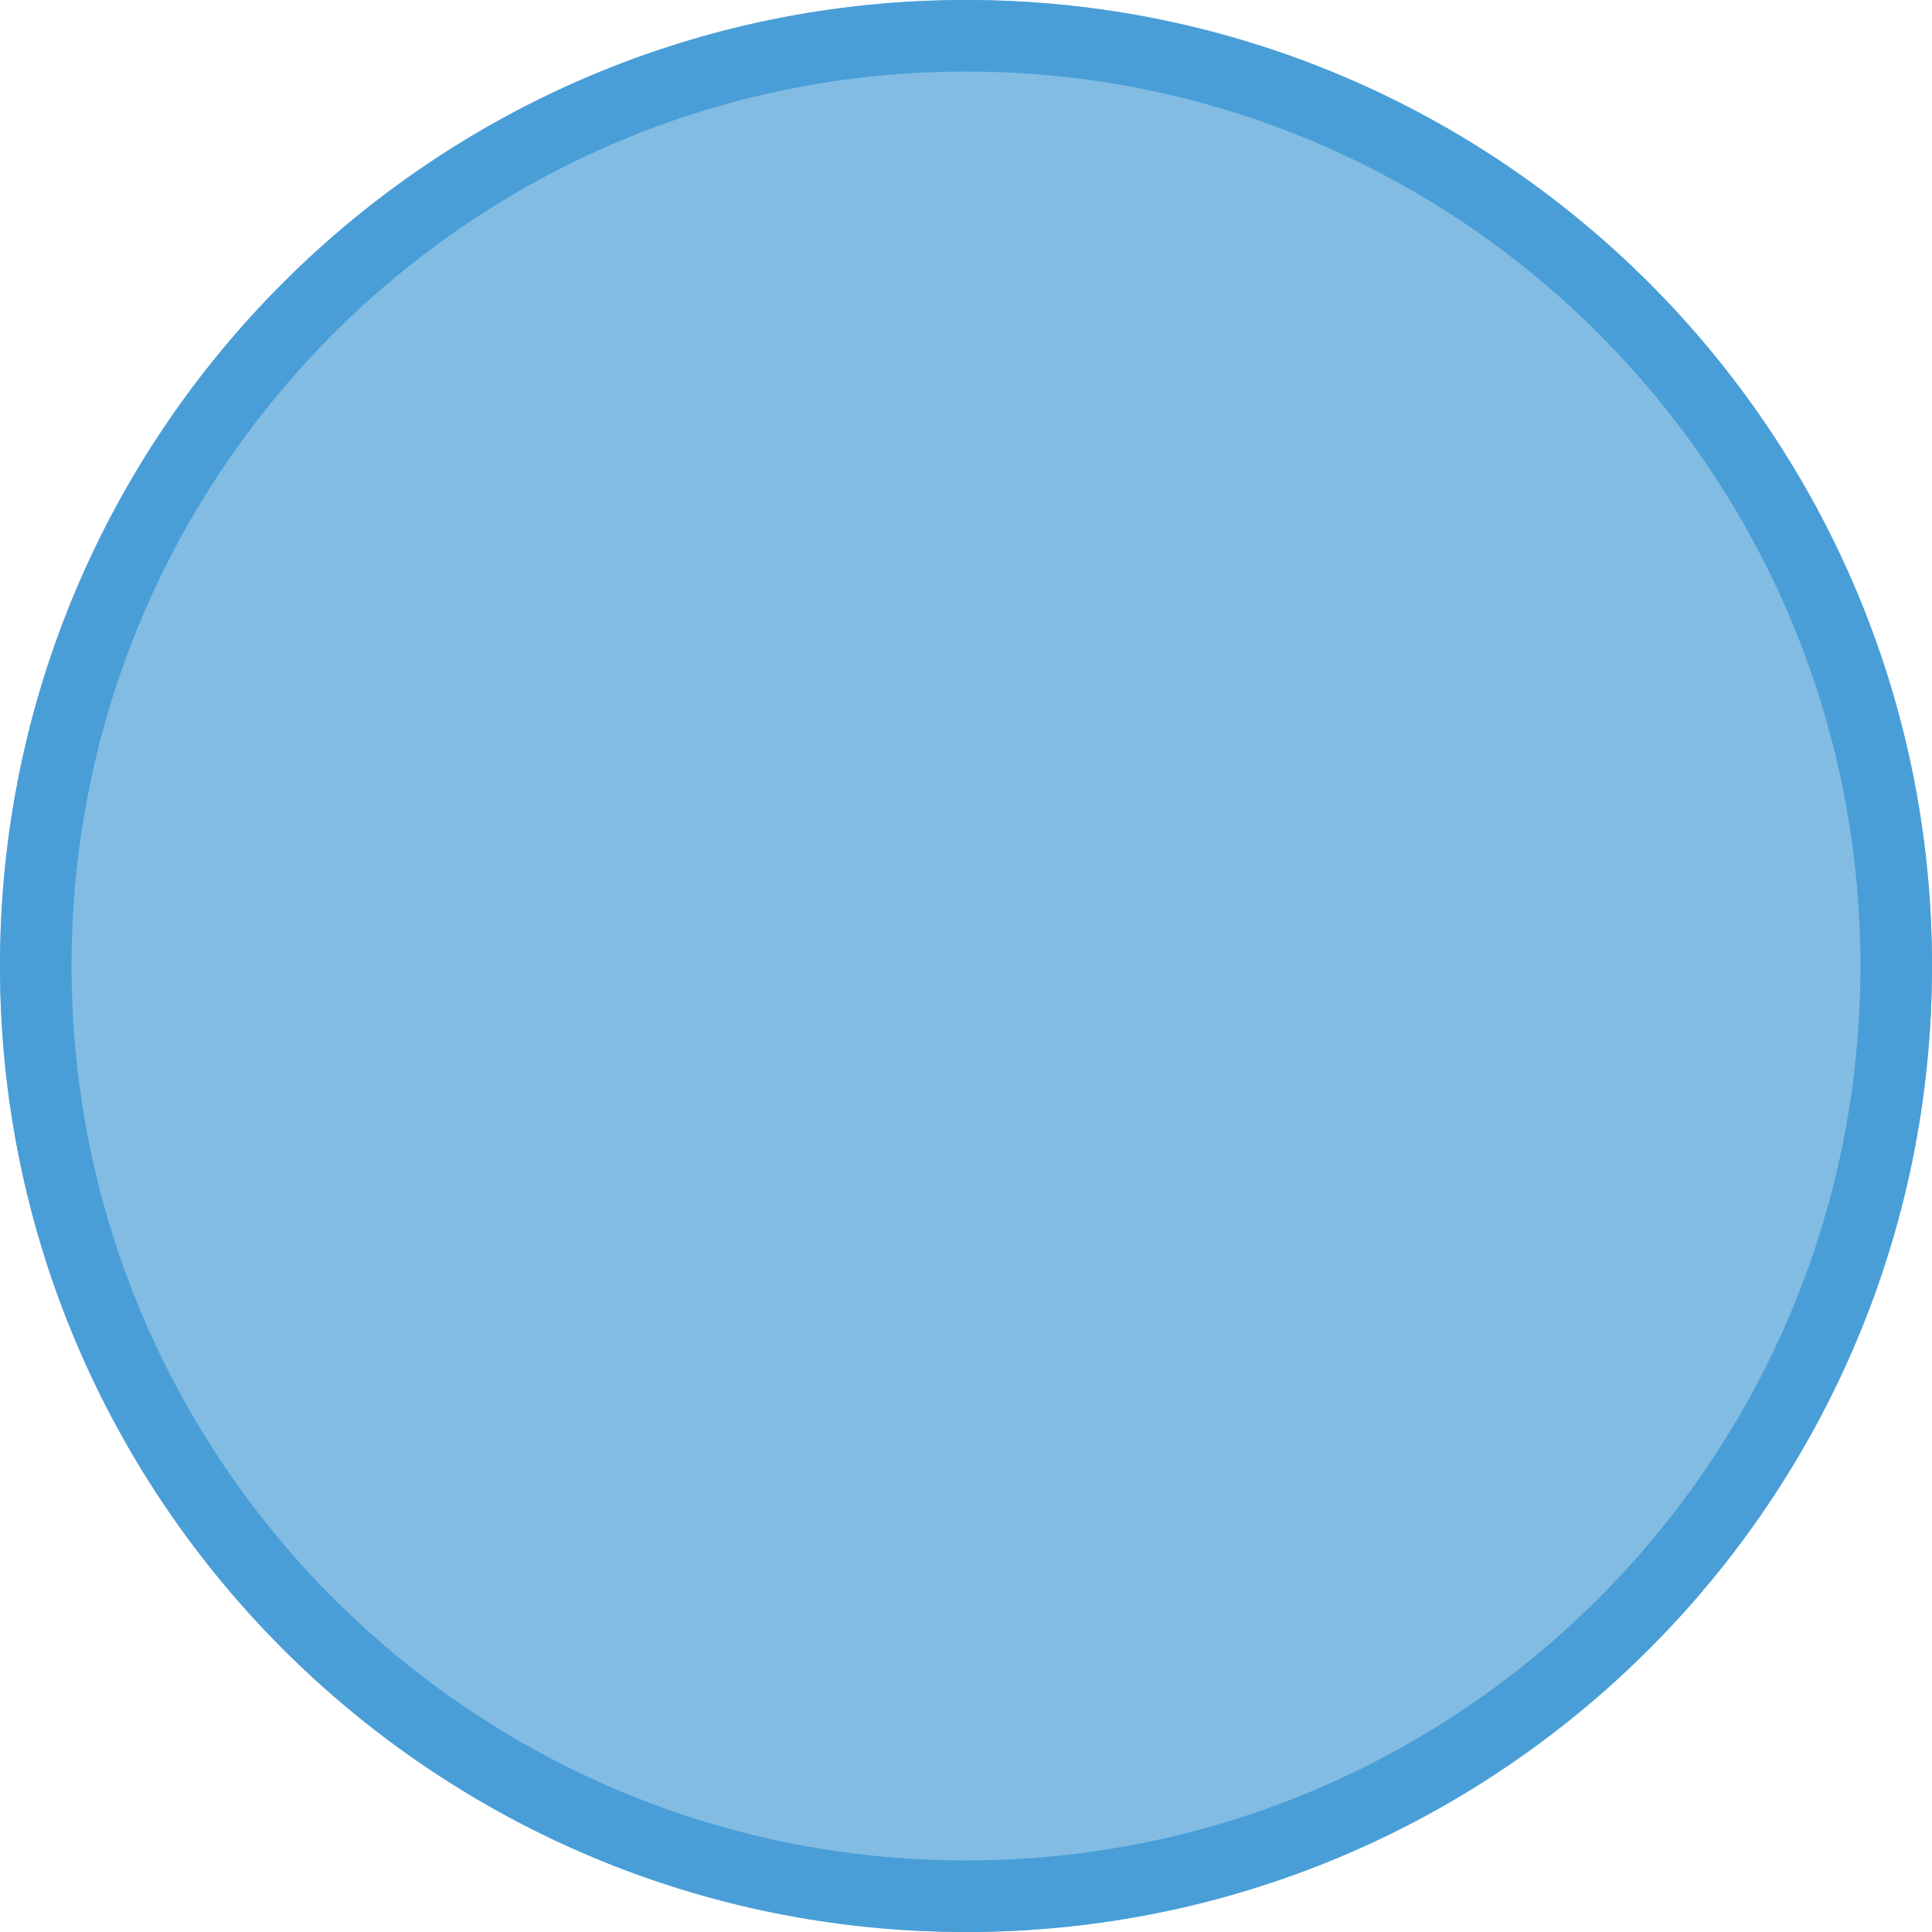
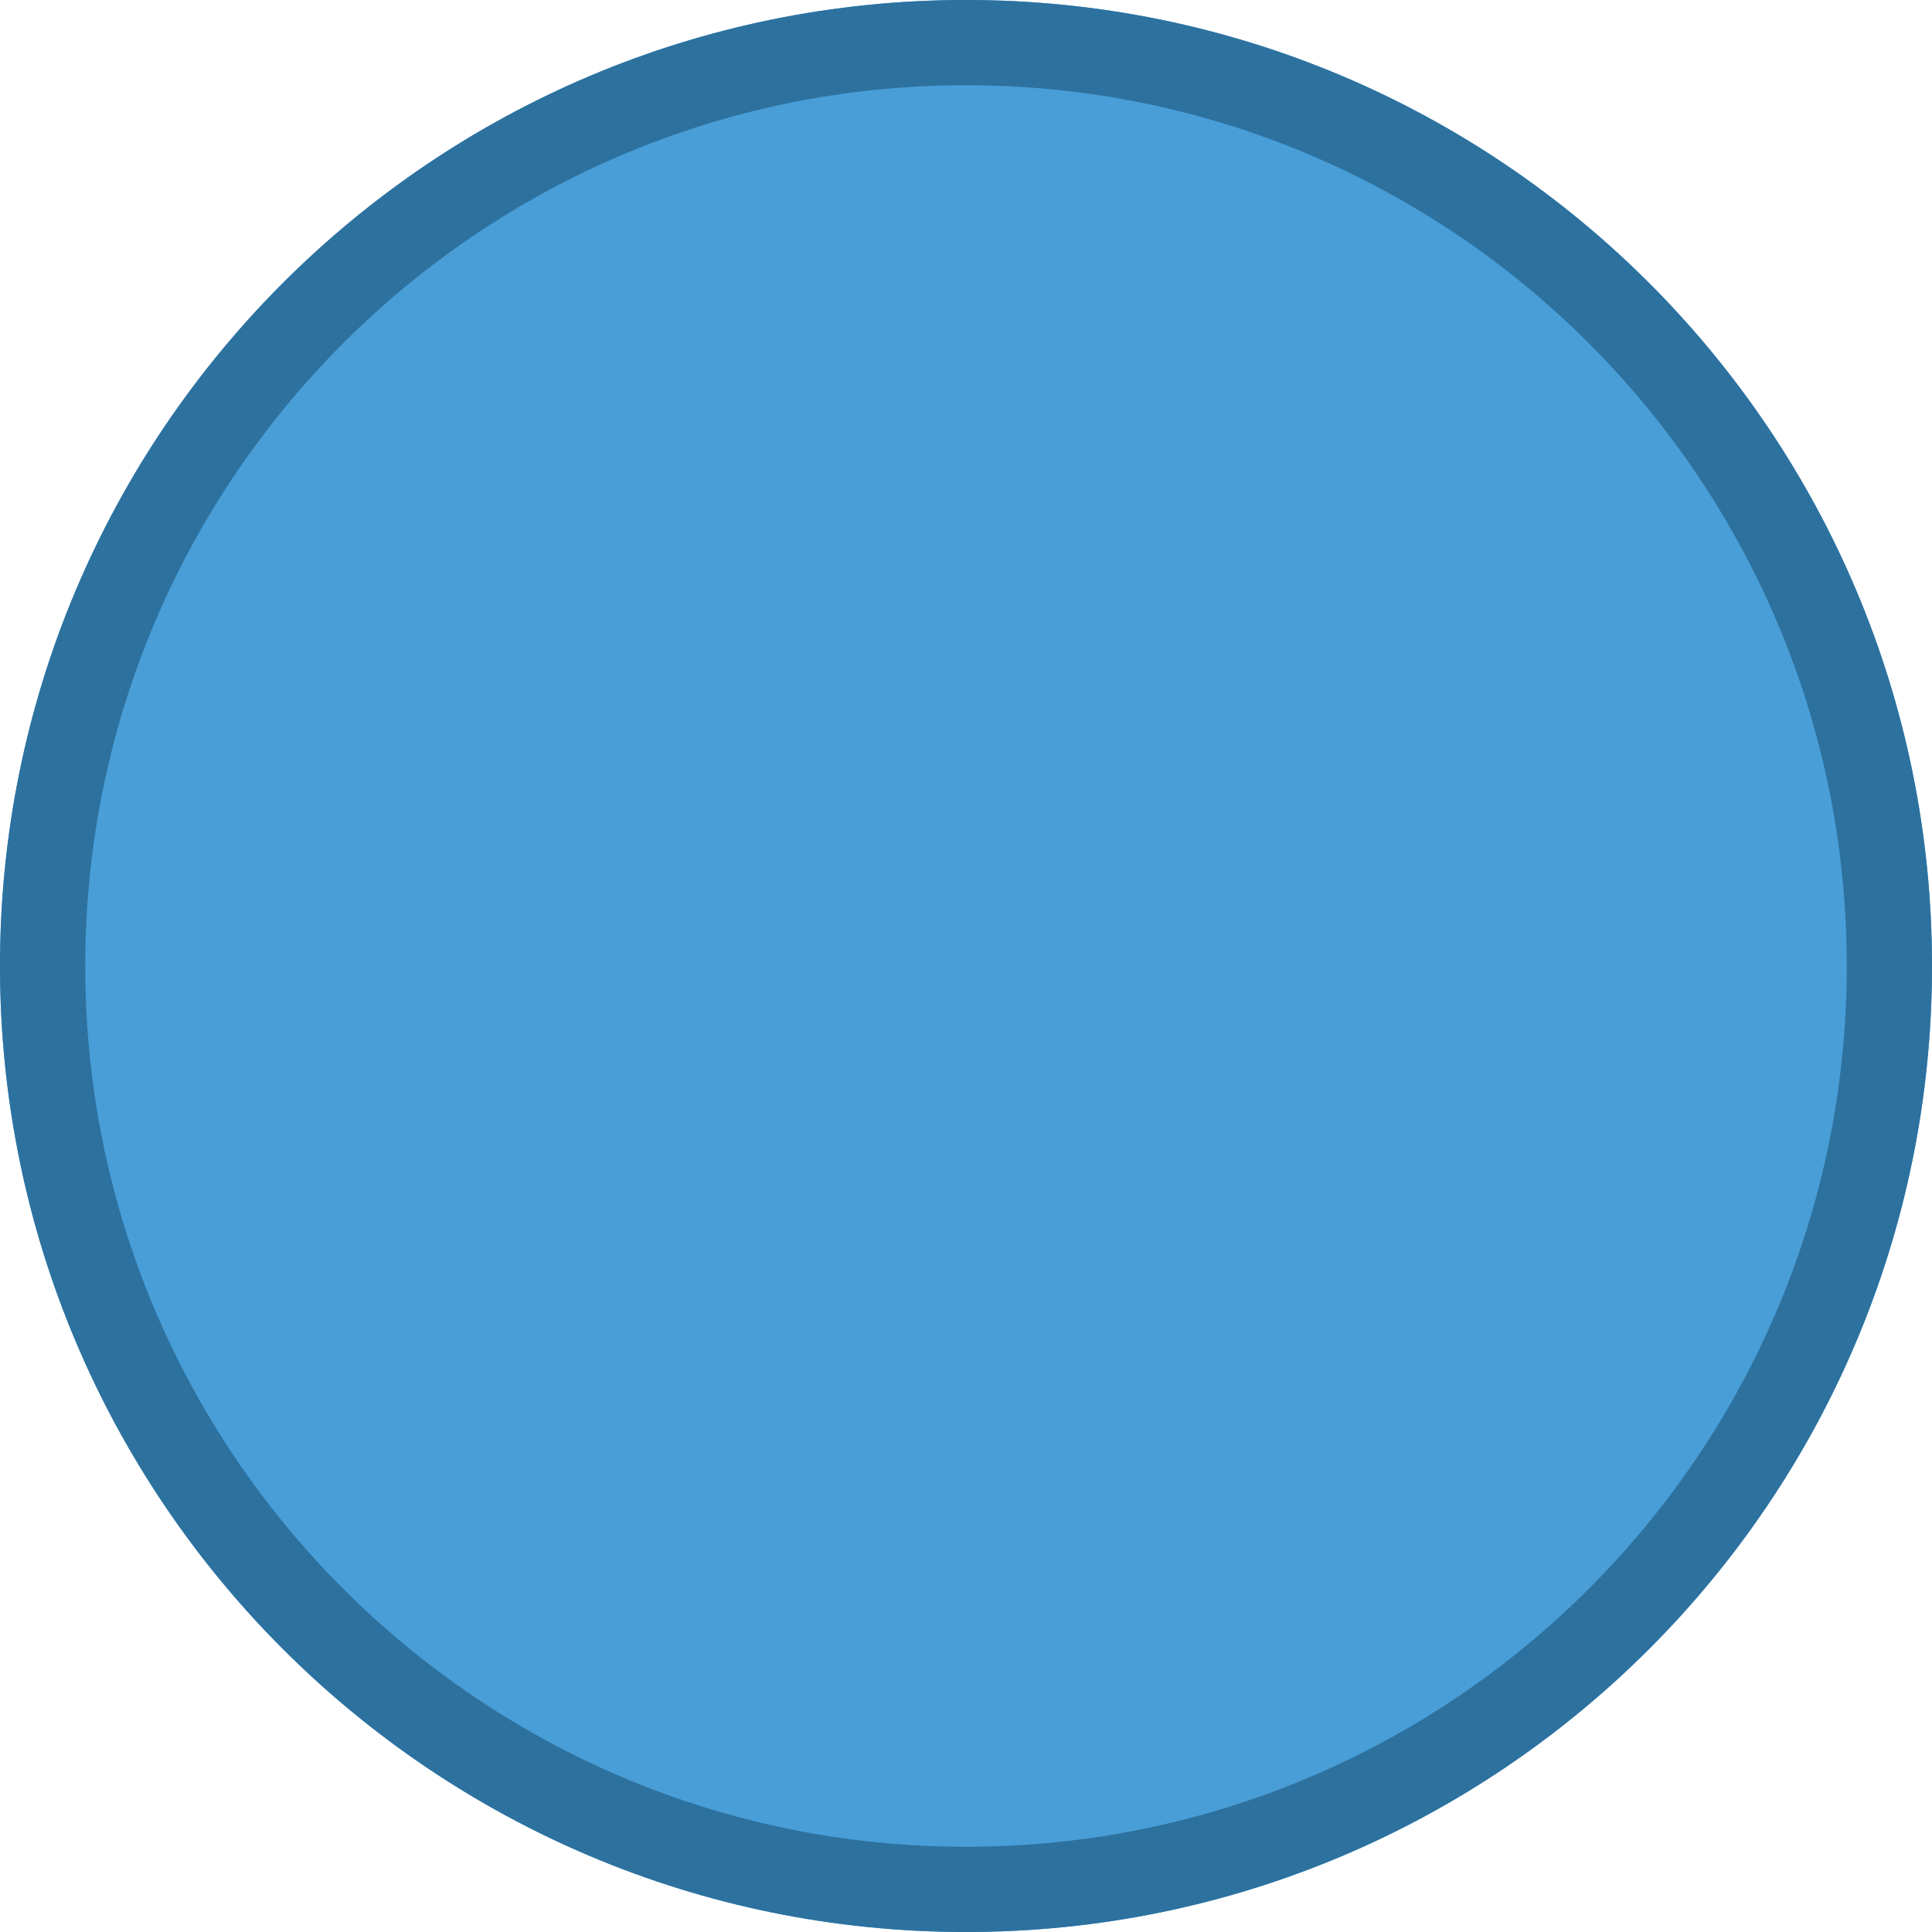
- <svg xmlns="http://www.w3.org/2000/svg" width="81" height="81" viewBox="0 0 81 81">
-   <g id="Ellipse_8" data-name="Ellipse 8" fill="rgba(73,158,215,0.68)" stroke="#499ed7" stroke-width="3">
-     <circle cx="40.5" cy="40.5" r="40.5" stroke="none" />
-     <circle cx="40.5" cy="40.5" r="39" fill="none" />
+ <svg xmlns="http://www.w3.org/2000/svg" width="68" height="68" viewBox="0 0 68 68">
+   <g id="Ellipse_8" data-name="Ellipse 8" fill="#499ed7" stroke="#2d719f" stroke-width="3">
+     <circle cx="34" cy="34" r="34" stroke="none" />
+     <circle cx="34" cy="34" r="32.5" fill="none" />
  </g>
</svg>
